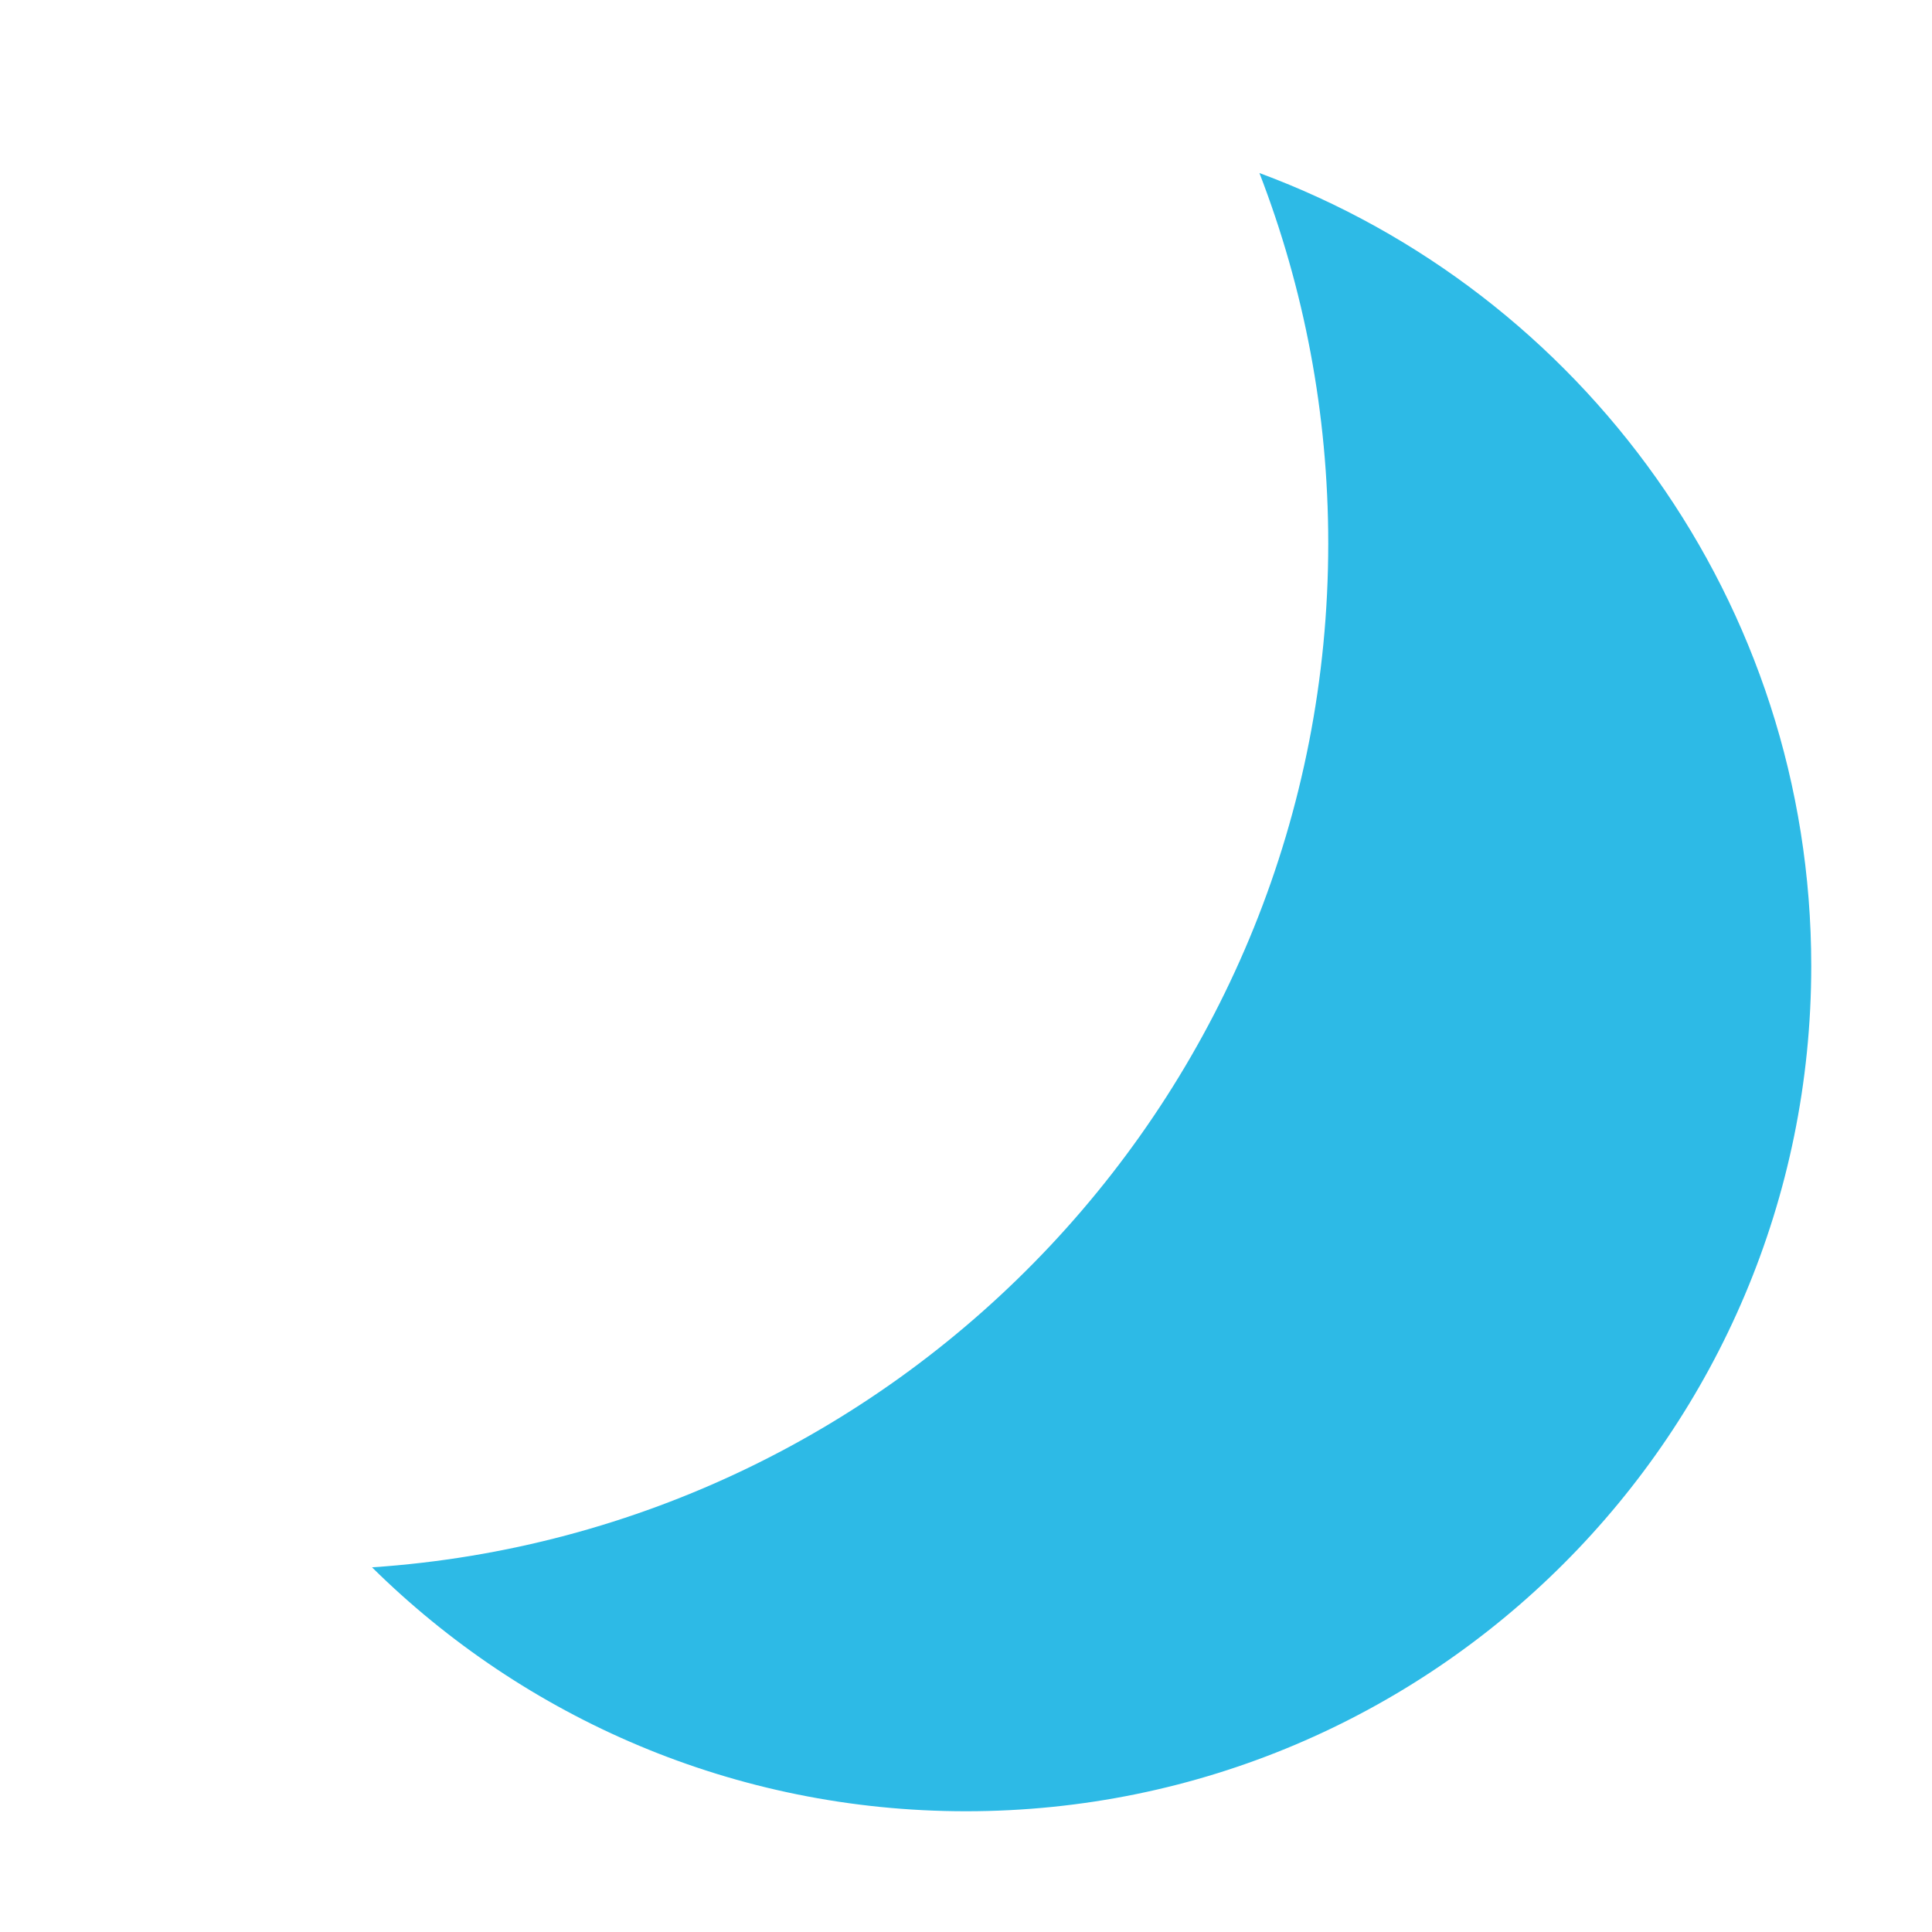
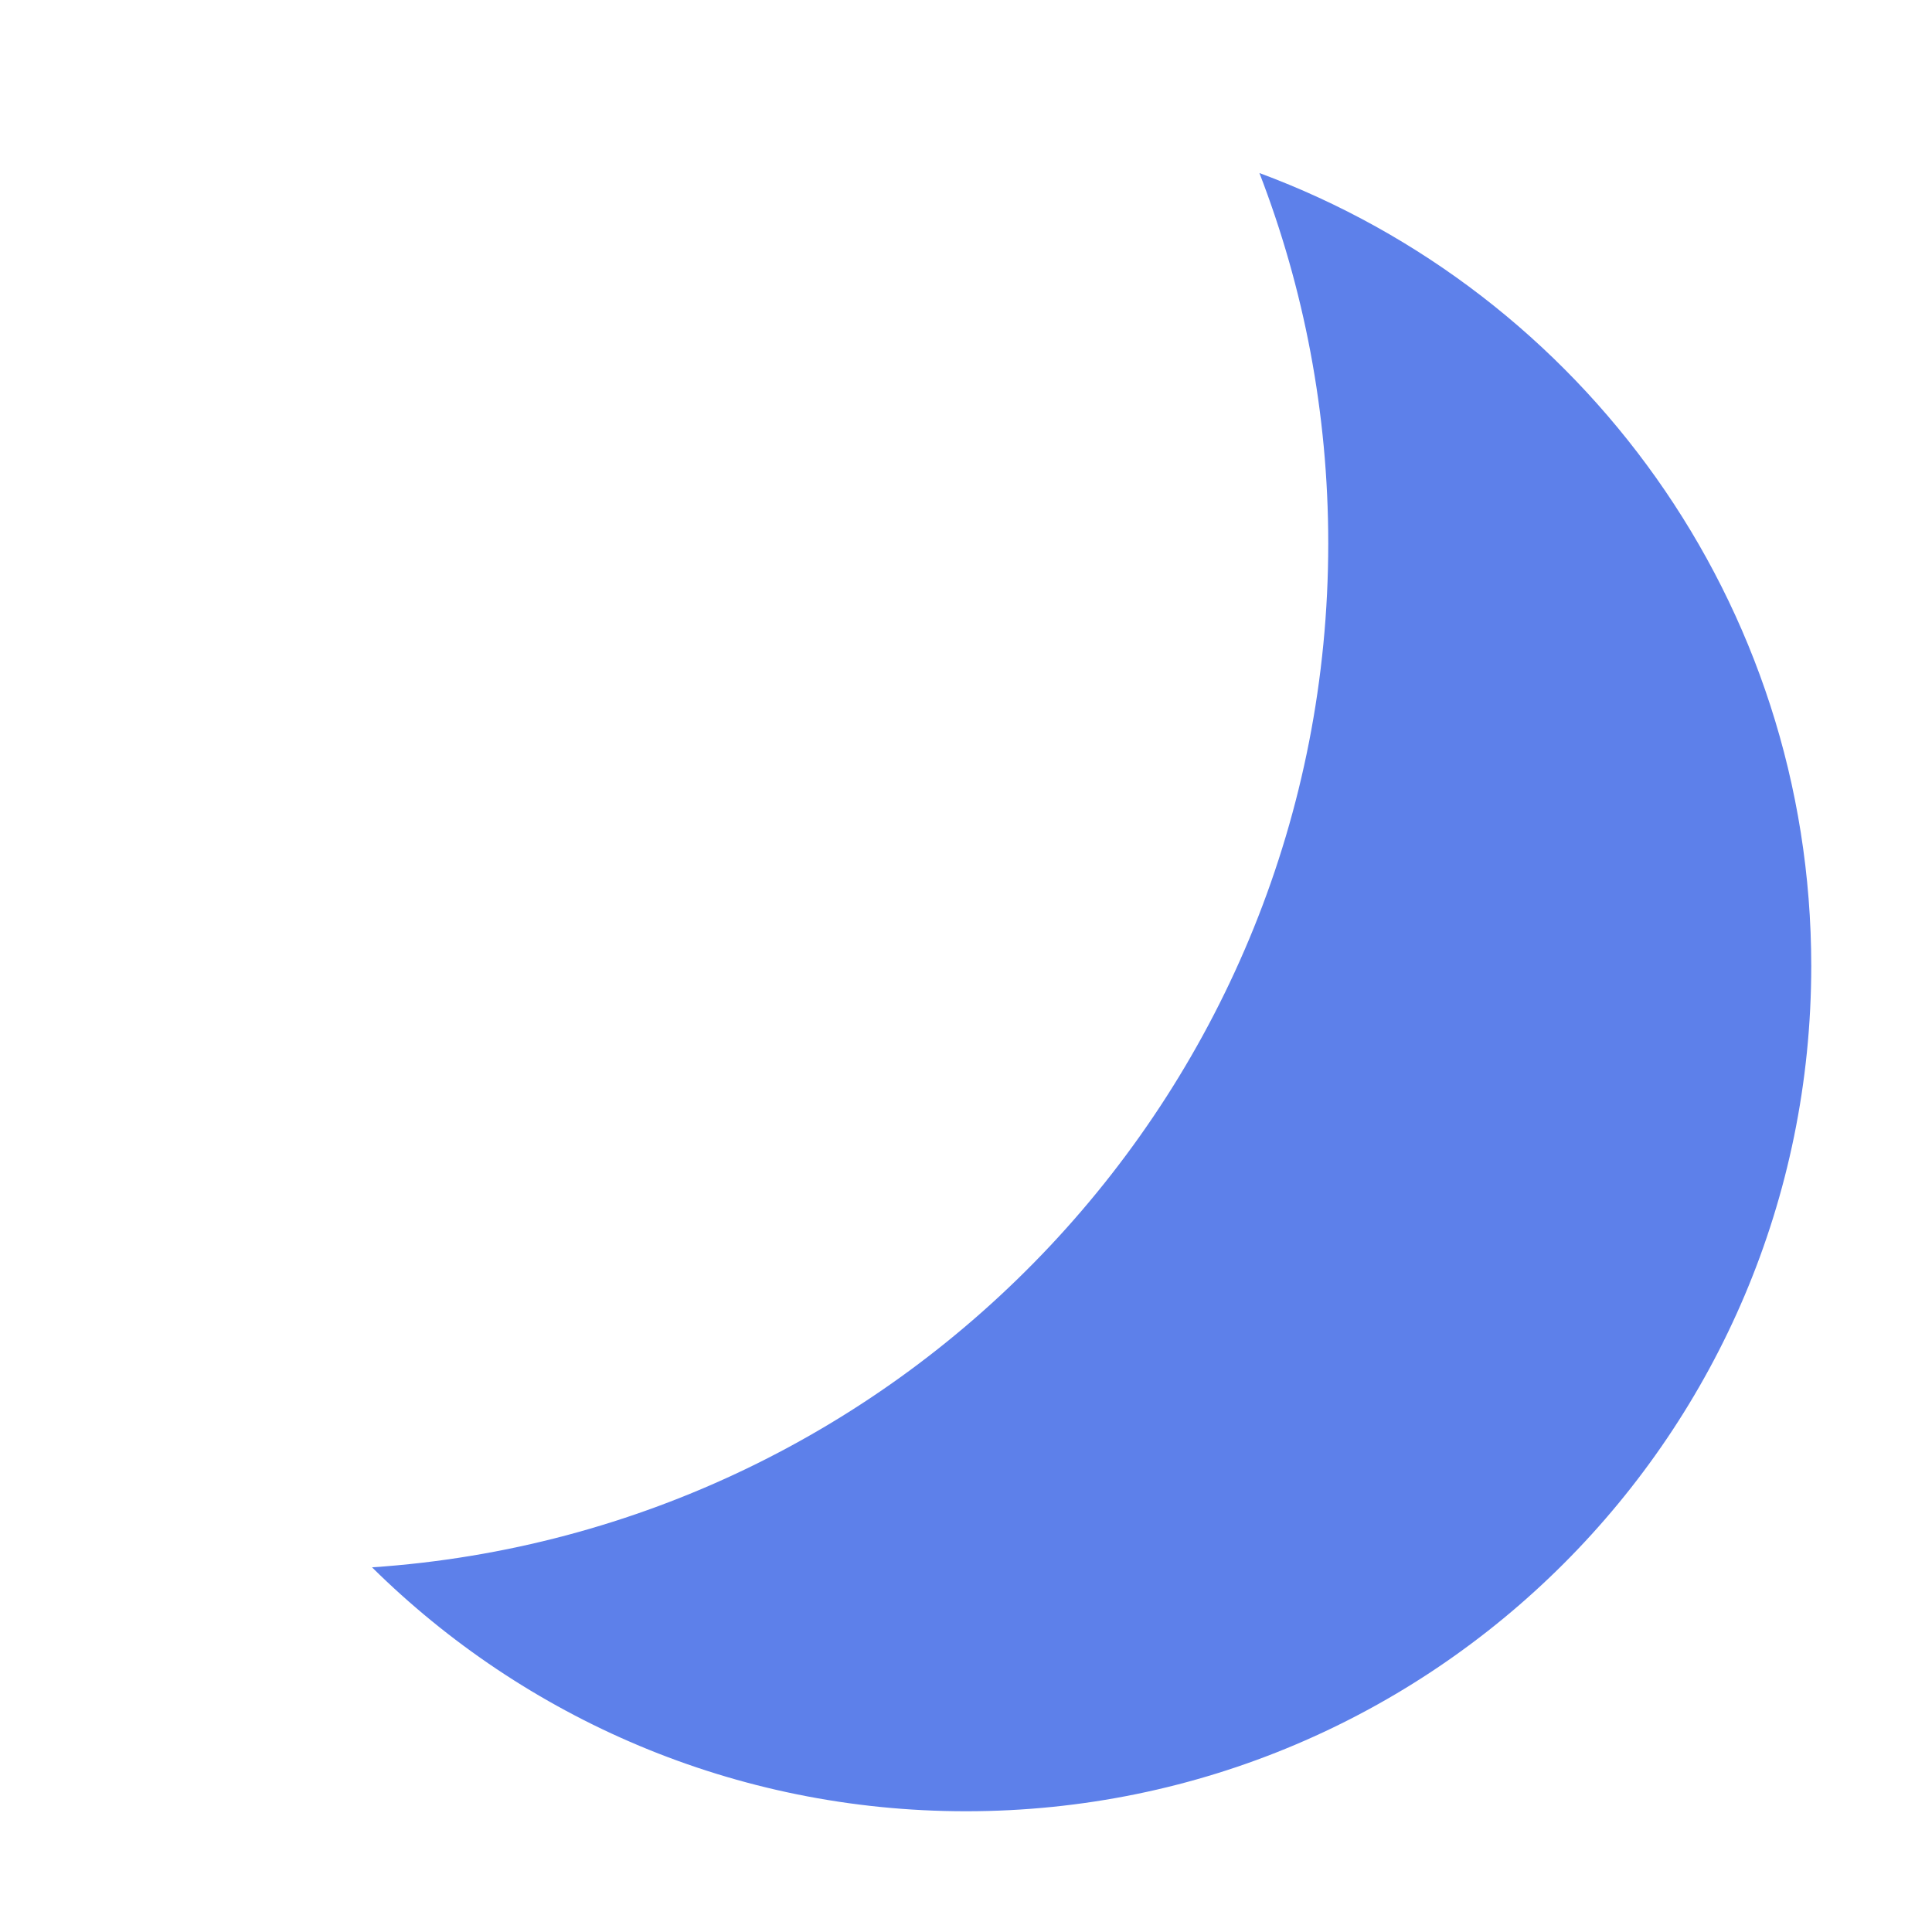
<svg xmlns="http://www.w3.org/2000/svg" width="16" height="16" viewBox="0 0 16 16" fill="none">
-   <path fill-rule="evenodd" clip-rule="evenodd" d="M3.081 12.98C7.504 12.682 11 8.999 11 4.5C11 3.419 10.798 2.385 10.43 1.433C13.098 2.421 15 4.988 15 8C15 11.866 11.866 15 8 15C6.083 15 4.345 14.229 3.081 12.98Z" fill="#2DBAE6" />
+   <path fill-rule="evenodd" clip-rule="evenodd" d="M3.081 12.98C7.504 12.682 11 8.999 11 4.5C11 3.419 10.798 2.385 10.43 1.433C13.098 2.421 15 4.988 15 8C15 11.866 11.866 15 8 15C6.083 15 4.345 14.229 3.081 12.98Z" fill="#5D80EA" />
</svg>
